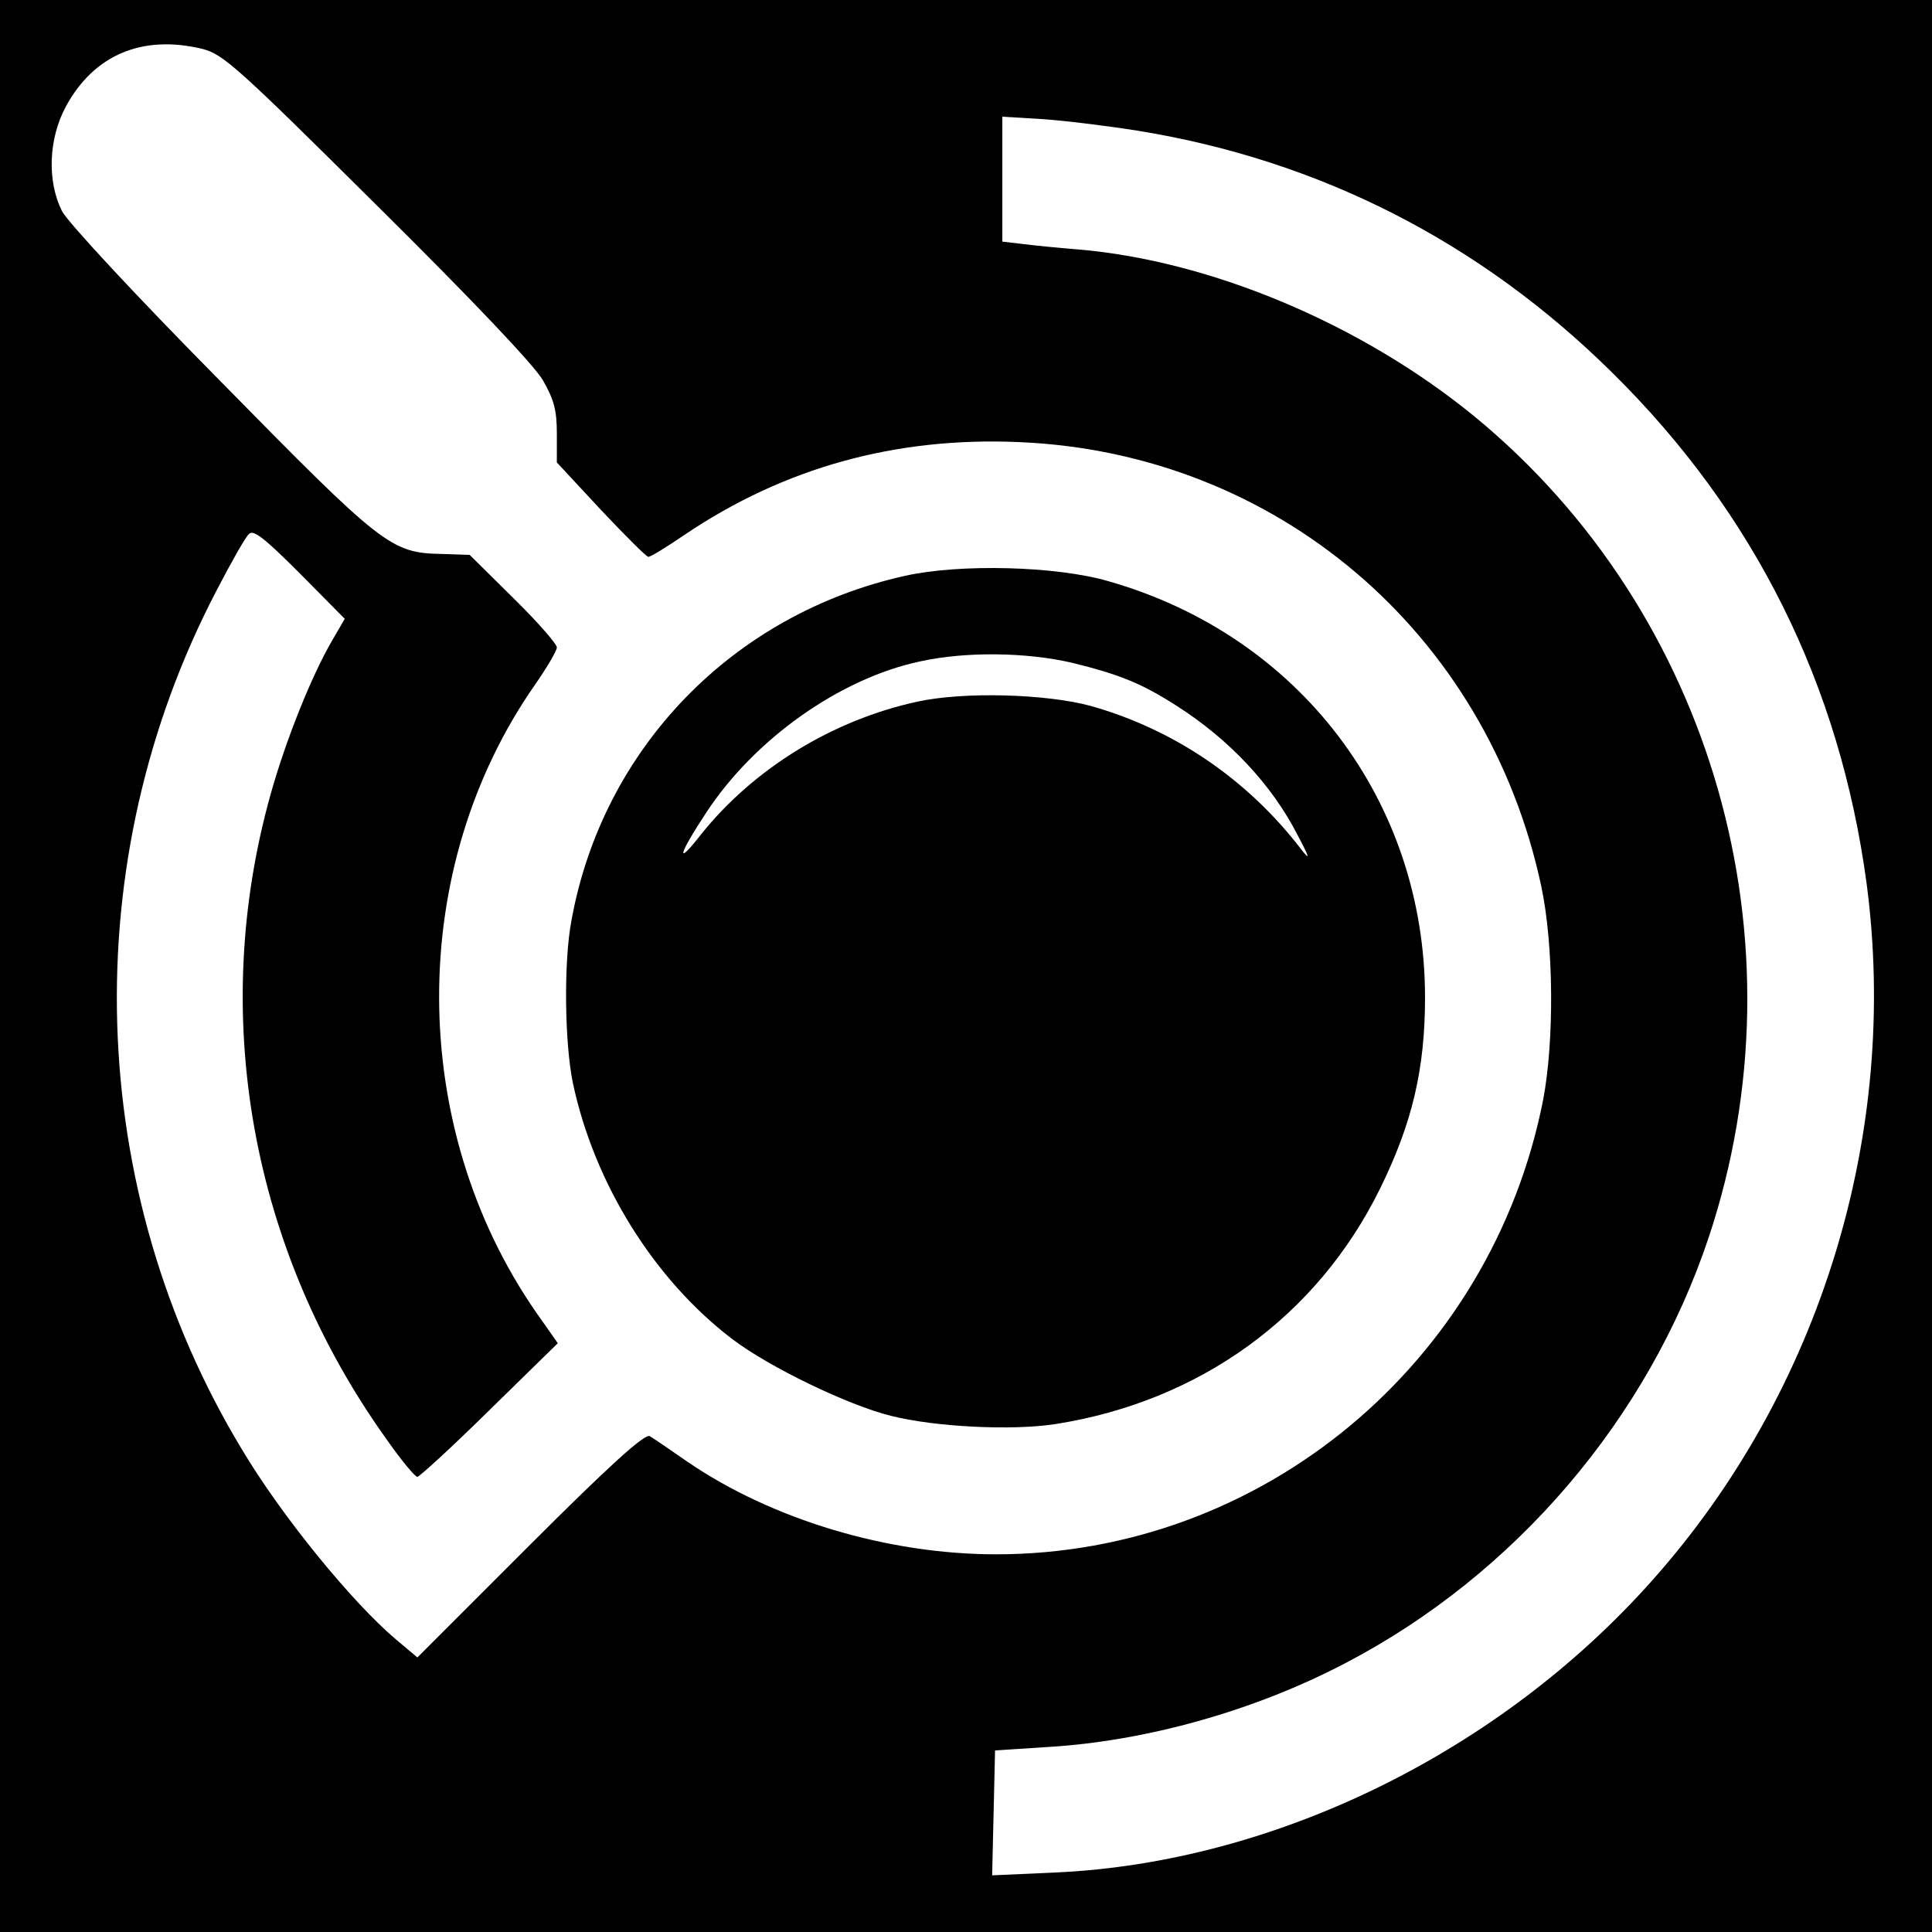
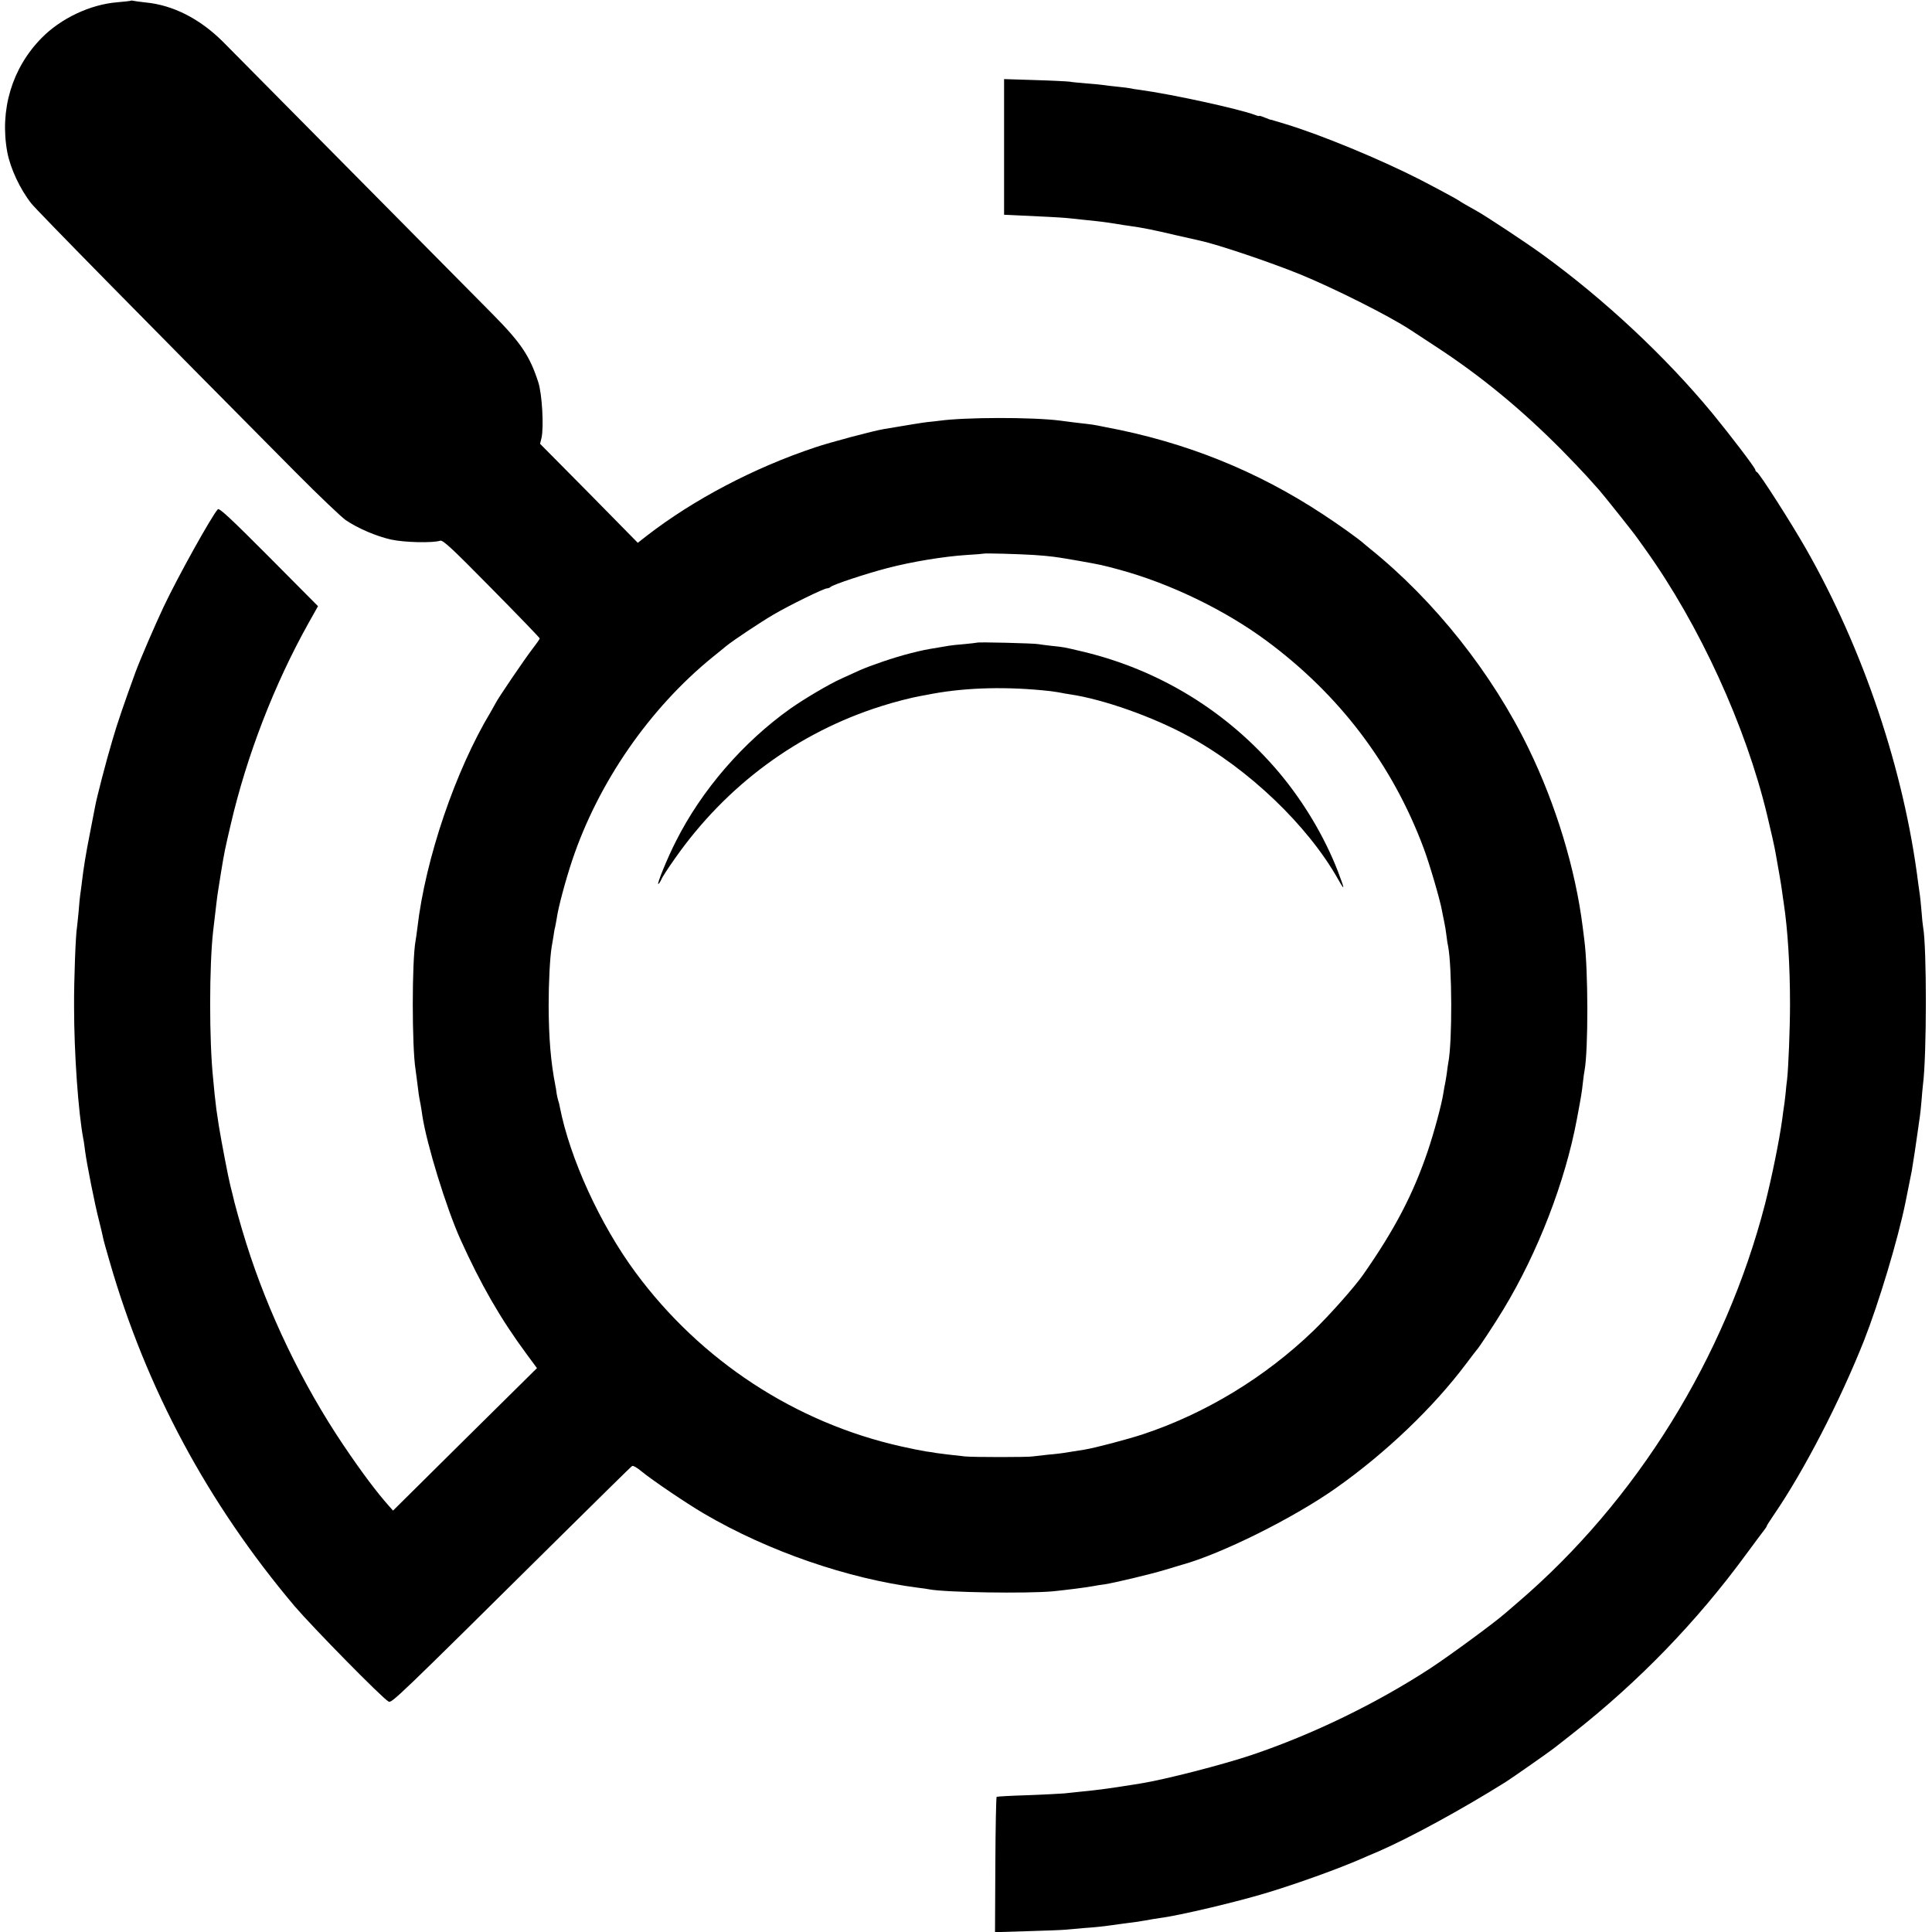
- <svg xmlns="http://www.w3.org/2000/svg" version="1.0" width="399pt" height="399pt" viewBox="0 0 399 399" preserveAspectRatio="xMidYMid meet">
-   <g transform="translate(0,399) scale(0.1,-0.1)" fill="#000000" stroke="none">
-     <path d="M0 1995 l0 -1995 1995 0 1995 0 0 1995 0 1995 -1995 0 -1995 0 0 -1995z m418 1894 c43 -11 72 -37 360 -323 197 -195 325 -330 343 -361 23 -40 29 -62 29 -110 l0 -60 91 -98 c50 -53 94 -97 98 -97 5 0 39 21 77 47 204 137 433 201 688 190 532 -22 967 -393 1079 -917 26 -122 27 -320 4 -441 -107 -545 -581 -939 -1130 -939 -224 0 -463 72 -637 191 -36 25 -71 49 -78 53 -10 6 -83 -60 -247 -224 l-233 -233 -44 37 c-90 76 -235 253 -318 392 -325 537 -345 1215 -53 1774 30 58 60 111 67 117 9 10 31 -7 105 -81 l93 -94 -25 -43 c-43 -73 -97 -208 -128 -319 -128 -456 -41 -941 239 -1332 30 -43 59 -78 64 -78 4 0 72 62 149 138 l141 138 -45 64 c-266 384 -267 917 -2 1296 25 36 45 70 45 77 0 7 -40 53 -90 102 l-90 89 -59 2 c-104 2 -122 17 -456 357 -175 177 -315 328 -327 351 -31 62 -28 149 8 216 58 107 158 149 282 119z m1932 -169 c376 -61 707 -230 980 -500 294 -290 470 -645 525 -1055 68 -515 -95 -1048 -442 -1438 -315 -355 -780 -583 -1231 -604 l-133 -6 3 129 3 129 108 7 c204 12 428 75 615 173 351 183 626 505 751 880 203 610 9 1290 -484 1695 -232 190 -544 322 -820 345 -38 3 -89 8 -112 11 l-43 5 0 129 0 129 83 -5 c45 -3 134 -14 197 -24z" />
-     <path d="M1870 2801 c-357 -79 -626 -357 -690 -713 -16 -85 -14 -251 3 -334 44 -208 168 -407 330 -530 75 -57 238 -136 327 -158 91 -23 250 -31 340 -17 298 47 540 222 670 486 66 134 93 246 93 395 0 406 -260 748 -655 860 -107 31 -305 36 -418 11z m345 -180 c97 -24 142 -42 214 -88 110 -70 198 -164 251 -268 25 -47 26 -53 8 -30 -111 145 -262 248 -435 297 -92 25 -262 30 -358 9 -176 -38 -339 -139 -447 -274 -53 -68 -48 -44 10 44 100 153 277 278 442 313 95 21 221 19 315 -3z" />
+ <svg xmlns="http://www.w3.org/2000/svg" version="1.0" width="1192pt" height="1192pt" viewBox="0 0 1192 1192" preserveAspectRatio="xMidYMid meet">
+   <g transform="translate(0,1192) scale(0.1,-0.1)" fill="#000000" stroke="none">
+     <path d="M808 11916 c-1 -2 -39 -6 -84 -10 -166 -13 -349 -99 -469 -222 -181 -185 -258 -442 -210 -703 19 -100 78 -227 148 -316 33 -43 743 -764 1632 -1660 143 -144 282 -276 308 -294 75 -51 190 -100 280 -120 81 -18 257 -22 303 -7 17 5 70 -44 317 -295 163 -165 297 -304 297 -308 0 -4 -21 -34 -46 -66 -47 -61 -215 -308 -227 -335 -4 -8 -17 -31 -28 -50 -219 -363 -405 -910 -454 -1336 -4 -32 -9 -68 -11 -78 -23 -125 -23 -655 0 -796 2 -14 7 -51 11 -84 7 -59 9 -76 20 -131 3 -16 8 -48 11 -70 27 -176 147 -566 234 -760 127 -281 247 -490 408 -708 l65 -88 -444 -439 -444 -440 -25 28 c-77 87 -166 205 -282 377 -253 376 -464 815 -599 1245 -34 108 -74 252 -84 300 -2 8 -8 33 -14 56 -12 46 -56 276 -71 369 -5 33 -12 78 -15 100 -3 22 -8 65 -11 95 -3 30 -7 73 -9 95 -25 237 -24 698 0 910 19 163 26 223 30 245 2 14 11 68 19 120 21 127 23 137 60 295 98 421 266 858 478 1238 l60 107 -303 305 c-237 238 -306 302 -315 293 -39 -43 -246 -415 -335 -603 -54 -115 -143 -321 -173 -402 -68 -187 -113 -317 -142 -418 -39 -130 -99 -363 -107 -410 -3 -17 -17 -88 -31 -160 -27 -135 -41 -225 -51 -310 -3 -27 -8 -61 -10 -75 -2 -14 -7 -61 -10 -105 -4 -44 -9 -87 -10 -96 -8 -41 -19 -323 -18 -489 0 -290 26 -652 57 -817 3 -11 7 -44 11 -74 9 -73 61 -336 87 -434 11 -44 22 -90 24 -102 2 -12 20 -77 40 -145 226 -785 605 -1491 1141 -2127 111 -130 542 -569 580 -589 20 -11 38 6 1077 1035 229 226 420 415 426 418 6 4 32 -11 58 -33 63 -52 275 -196 386 -261 394 -231 885 -401 1321 -457 28 -3 59 -8 69 -10 101 -19 598 -27 763 -12 79 8 208 24 254 33 13 3 41 7 64 10 64 10 283 62 375 90 47 14 92 28 100 30 245 67 695 291 957 477 304 215 596 494 798 763 33 44 62 82 65 85 12 11 113 164 166 252 212 350 381 787 453 1173 28 150 30 162 37 225 3 30 8 63 10 73 24 128 23 626 -1 807 -2 19 -7 55 -10 80 -45 359 -165 754 -333 1100 -226 467 -582 915 -981 1236 -13 10 -28 24 -35 29 -30 28 -152 115 -251 180 -409 270 -852 448 -1345 540 -14 3 -36 7 -50 10 -14 3 -41 7 -60 9 -19 2 -57 7 -85 10 -27 4 -66 8 -85 11 -174 22 -586 21 -745 -1 -16 -2 -49 -6 -72 -8 -35 -4 -107 -16 -268 -43 -63 -10 -334 -82 -425 -113 -376 -125 -751 -322 -1040 -546 l-55 -43 -301 306 -302 305 9 36 c15 67 4 270 -20 344 -52 161 -106 242 -281 419 -535 541 -1624 1641 -1665 1682 -143 142 -308 226 -478 242 -34 4 -67 8 -74 10 -6 2 -13 2 -15 1z m5571 -3420 c109 -8 126 -10 276 -36 145 -26 140 -25 252 -55 312 -85 649 -248 905 -437 452 -334 779 -765 972 -1282 35 -93 100 -315 112 -381 3 -16 9 -48 14 -70 5 -22 11 -60 14 -85 3 -25 7 -54 10 -65 25 -126 27 -589 2 -720 -2 -11 -7 -42 -10 -70 -4 -27 -9 -57 -11 -65 -2 -8 -6 -31 -9 -50 -11 -74 -58 -246 -97 -362 -91 -268 -204 -484 -399 -763 -54 -77 -205 -247 -306 -345 -298 -287 -666 -511 -1052 -639 -94 -31 -298 -85 -362 -95 -19 -3 -61 -10 -94 -15 -32 -6 -90 -13 -130 -16 -39 -4 -82 -9 -96 -11 -31 -5 -360 -5 -415 0 -59 6 -158 18 -177 21 -9 2 -38 7 -65 10 -26 4 -95 18 -153 31 -652 146 -1236 528 -1638 1072 -219 296 -406 705 -468 1022 -2 14 -7 32 -10 40 -3 8 -7 29 -10 45 -2 17 -5 39 -8 50 -28 144 -40 289 -41 490 0 145 8 299 19 365 3 14 7 43 11 65 3 22 7 47 10 55 2 8 6 32 10 54 9 67 55 237 95 357 161 481 477 938 867 1255 38 30 76 62 86 70 41 33 207 144 289 192 99 58 311 162 331 162 7 0 17 4 22 9 17 15 216 81 350 116 153 40 350 72 490 81 55 3 101 7 102 8 4 4 215 -2 312 -8z" />
+     <path d="M6028 7955 c-2 -1 -37 -5 -78 -9 -41 -3 -84 -8 -95 -10 -11 -2 -40 -7 -65 -11 -85 -14 -95 -16 -175 -36 -98 -25 -242 -74 -312 -105 -29 -13 -79 -36 -110 -50 -76 -34 -230 -125 -318 -187 -291 -207 -547 -503 -705 -818 -52 -101 -121 -271 -108 -263 5 3 13 16 18 27 4 12 42 71 84 130 317 452 759 778 1273 940 77 25 187 53 243 63 14 2 48 9 75 14 214 39 465 45 725 16 30 -4 62 -9 70 -11 8 -2 32 -6 52 -9 204 -30 510 -138 730 -258 372 -202 738 -552 925 -885 42 -74 41 -64 -2 50 -83 214 -211 429 -363 610 -316 375 -738 635 -1217 748 -114 27 -108 26 -185 34 -36 4 -74 9 -85 11 -23 5 -372 14 -377 9z" />
+     <path d="M6195 11014 l0 -419 25 -1 c201 -9 332 -16 360 -19 19 -2 62 -6 95 -10 104 -10 148 -16 205 -25 30 -5 71 -12 90 -14 74 -10 150 -25 280 -56 74 -17 144 -33 155 -35 110 -24 427 -131 615 -207 210 -86 547 -255 680 -342 19 -13 88 -58 154 -101 281 -183 531 -389 781 -641 55 -56 124 -128 153 -160 29 -32 64 -72 78 -87 29 -33 211 -261 236 -297 10 -14 32 -45 50 -70 333 -465 620 -1091 751 -1640 25 -103 46 -197 52 -233 18 -100 35 -197 40 -237 3 -25 8 -56 10 -70 25 -164 39 -388 39 -625 0 -151 -10 -395 -18 -465 -2 -14 -7 -56 -10 -93 -4 -37 -9 -76 -11 -85 -1 -9 -6 -39 -9 -67 -18 -131 -63 -353 -106 -523 -245 -948 -793 -1832 -1526 -2459 -27 -23 -62 -54 -79 -68 -70 -61 -340 -259 -460 -338 -333 -217 -724 -407 -1100 -534 -181 -61 -539 -153 -690 -177 -182 -29 -242 -38 -375 -51 -30 -3 -73 -8 -95 -10 -22 -2 -123 -7 -225 -11 -102 -3 -188 -8 -191 -10 -3 -2 -7 -190 -8 -419 l-2 -416 198 6 c109 3 214 7 233 9 19 2 76 7 125 11 50 3 117 10 150 15 33 5 83 11 110 15 28 3 77 10 110 16 33 6 73 13 90 15 120 15 487 102 675 160 192 59 429 145 565 204 22 10 69 30 105 45 198 86 512 257 789 430 41 26 268 185 296 207 6 4 60 47 120 94 407 320 764 689 1068 1104 59 80 111 150 117 157 5 7 10 14 10 17 0 3 19 33 43 68 188 274 409 703 558 1078 92 235 208 620 255 850 16 79 34 169 39 195 6 32 30 191 40 265 3 25 8 56 10 70 2 14 7 57 10 95 3 39 7 84 9 100 24 181 24 856 1 976 -2 11 -7 56 -10 100 -4 45 -8 89 -10 98 -1 9 -6 41 -10 71 -87 696 -337 1441 -693 2065 -90 158 -288 468 -303 473 -5 2 -9 8 -9 13 0 12 -155 215 -265 349 -291 352 -669 705 -1050 981 -96 70 -343 233 -400 265 -59 33 -101 57 -110 64 -15 11 -136 76 -250 135 -242 123 -601 272 -825 340 -30 9 -62 19 -70 21 -8 3 -16 5 -18 5 -1 -1 -18 5 -37 13 -19 8 -35 13 -35 11 0 -3 -12 0 -27 6 -99 37 -509 127 -713 155 -19 2 -44 6 -55 9 -11 2 -47 7 -80 10 -33 3 -71 8 -84 10 -13 2 -61 7 -105 10 -45 4 -92 8 -106 11 -14 2 -110 7 -215 10 l-190 6 0 -418z" />
  </g>
</svg>
